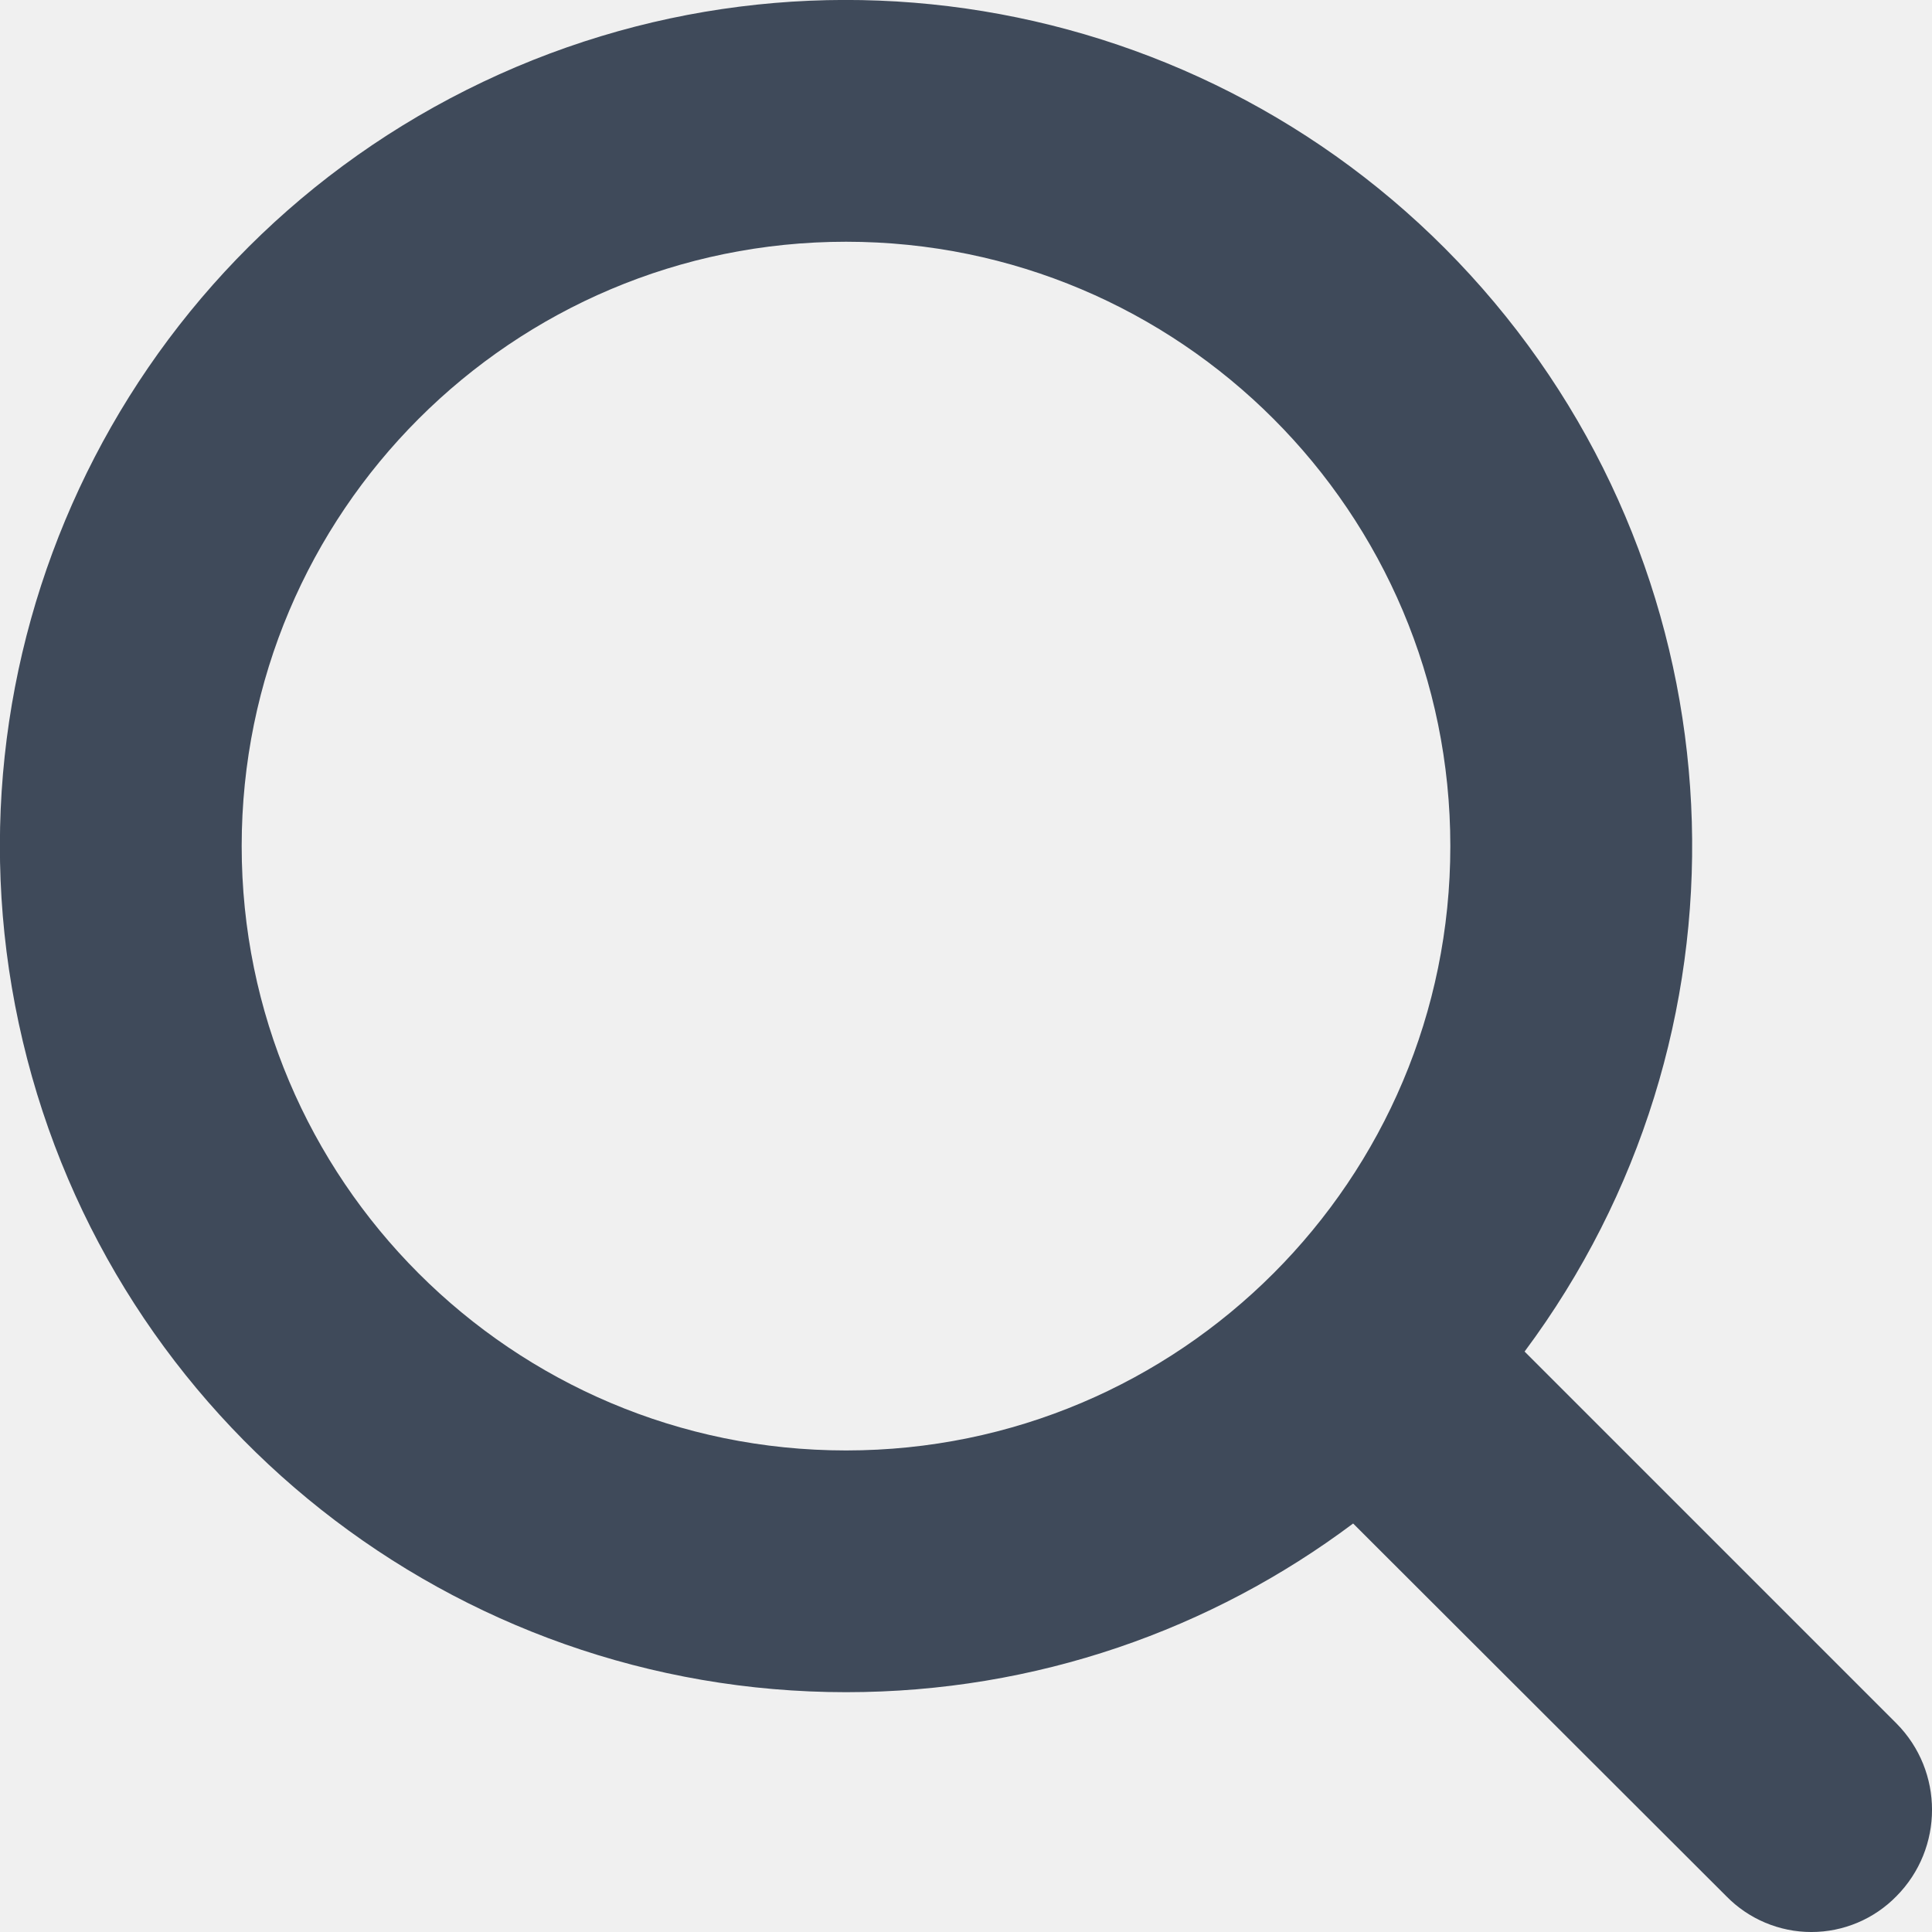
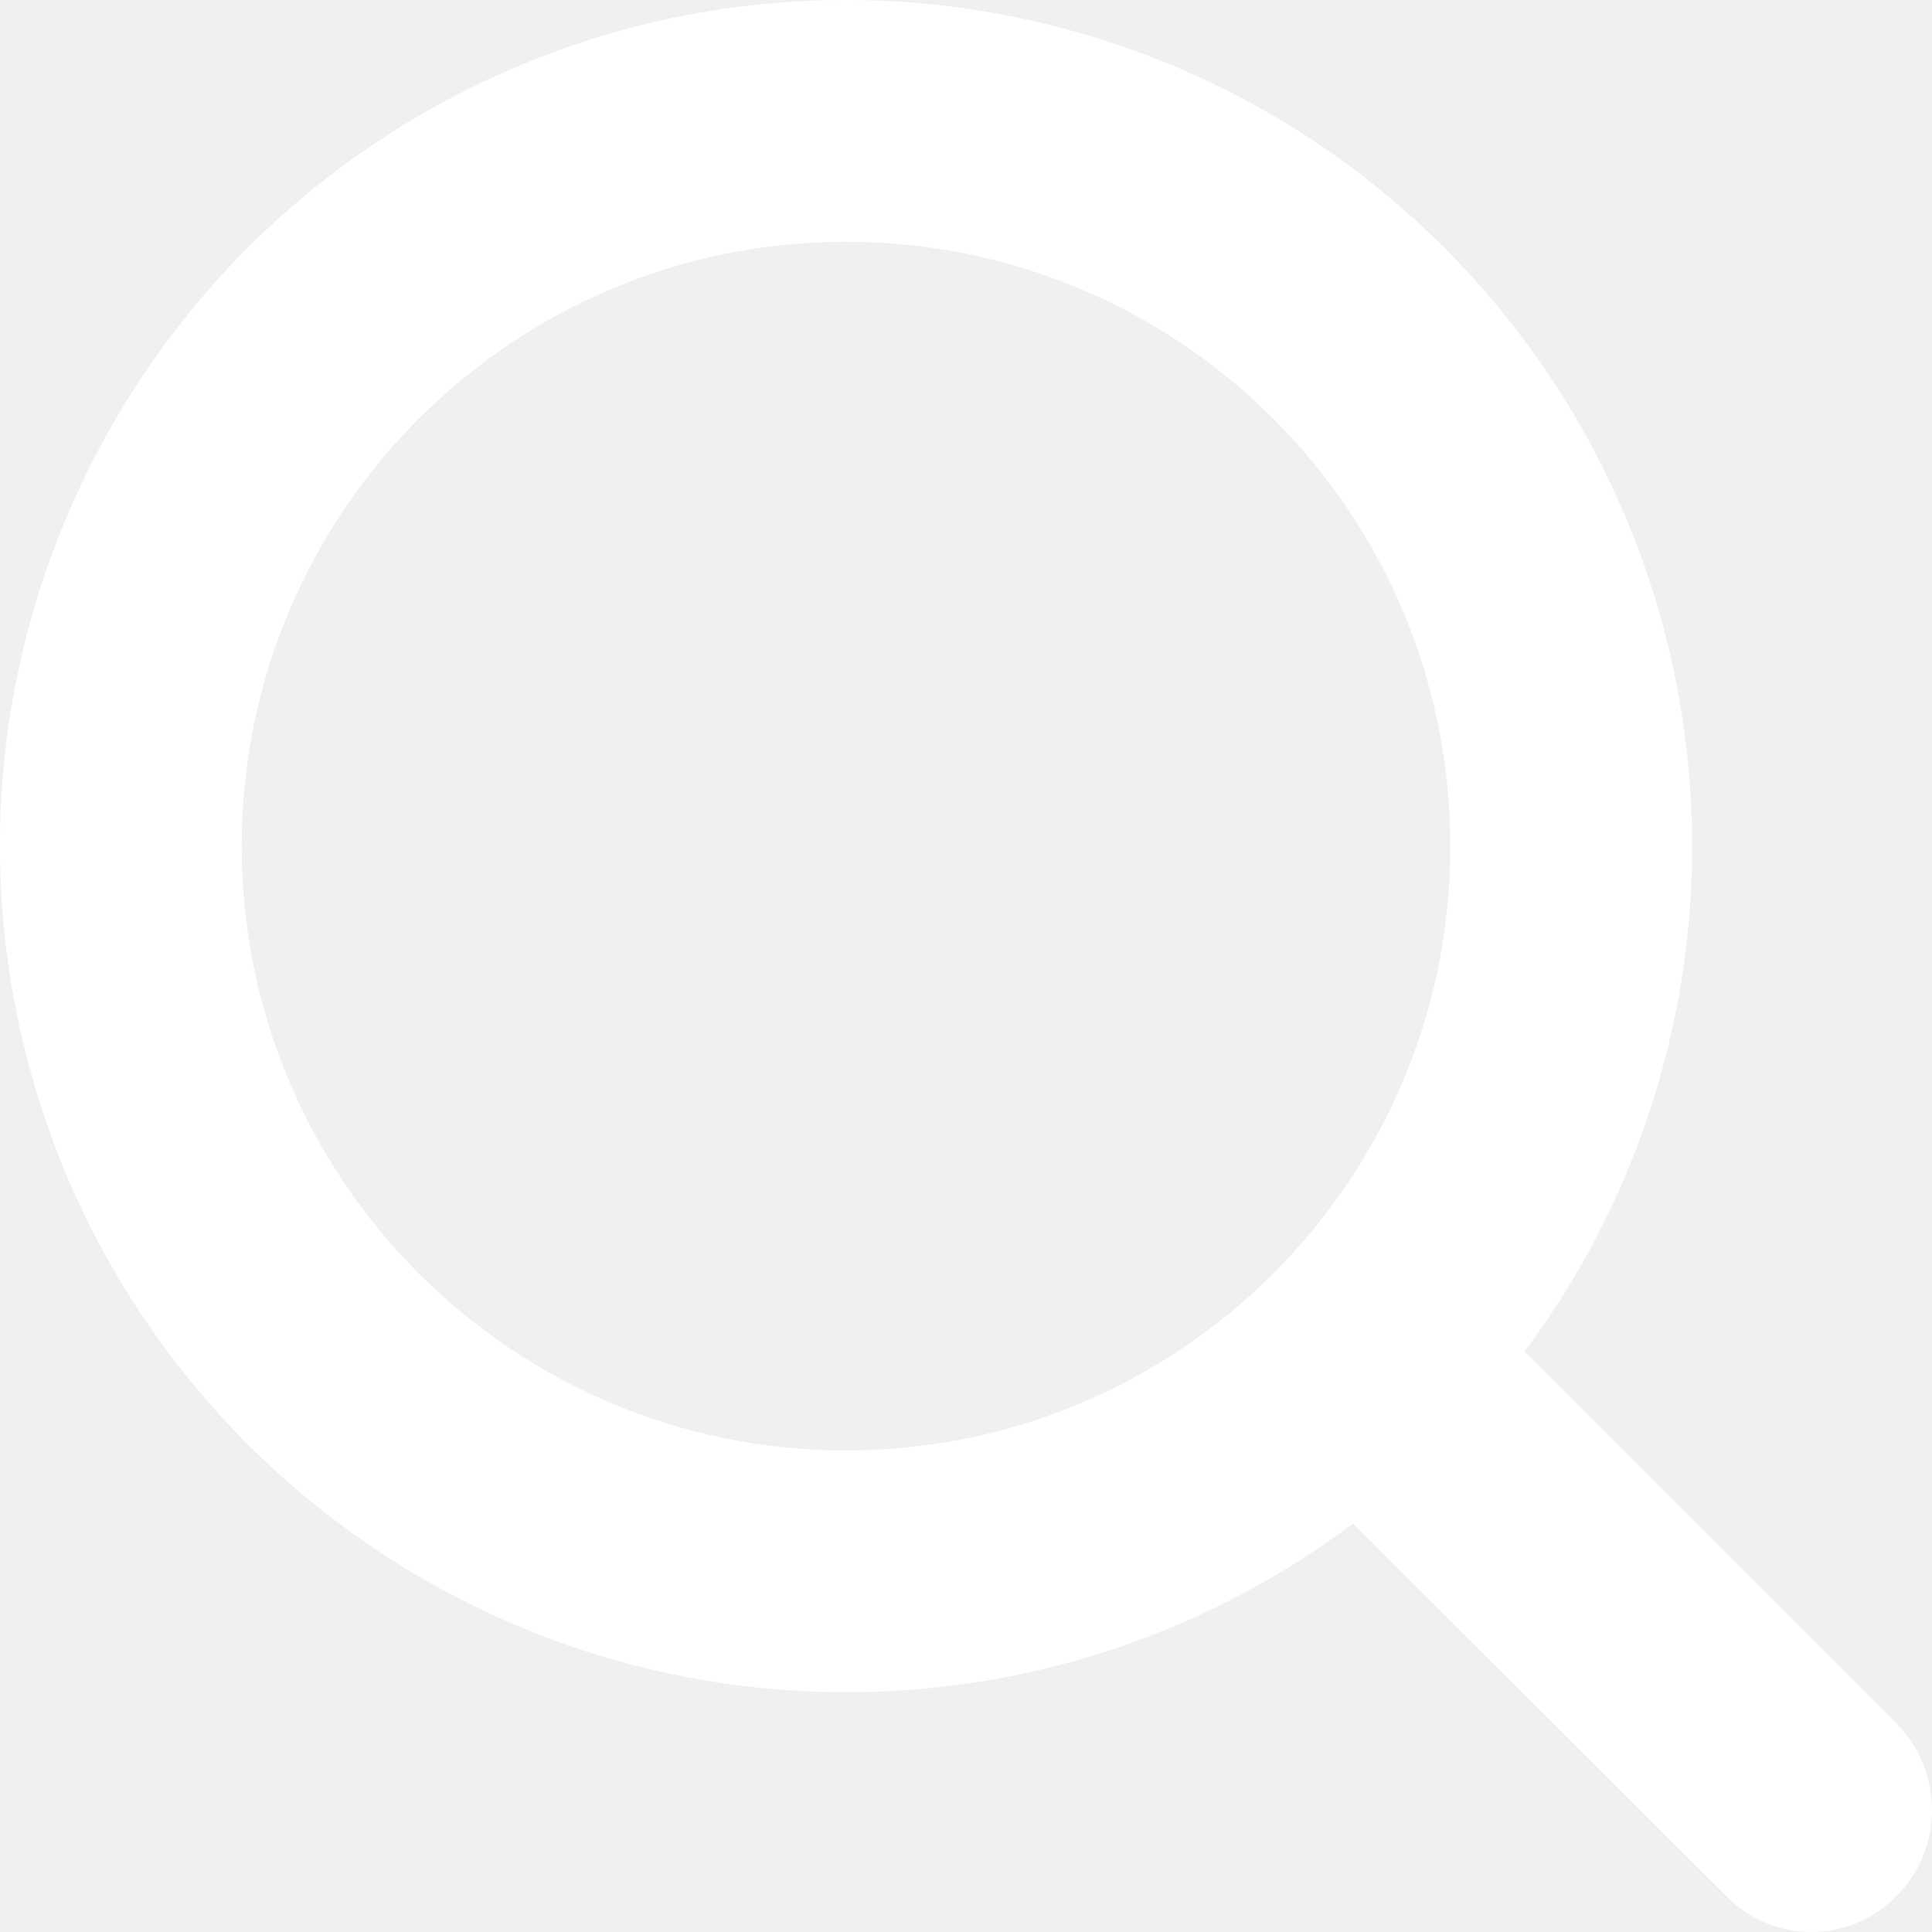
<svg xmlns="http://www.w3.org/2000/svg" width="16" height="16" fill="none">
-   <path fill-rule="evenodd" clip-rule="evenodd" d="M11.206 12.617l3.09 3.086a.985.985 0 001.41 0 1.016 1.016 0 000-1.43l-3.08-3.08a7.007 7.007 0 10-5.619 2.821c1.575 0 3.029-.52 4.199-1.397zm-4.2-.605a5.004 5.004 0 11.001-10.01 5.004 5.004 0 015.004 5.005 5.004 5.004 0 01-5.003 5.005h-.002z" fill="#3F4A5A" />
+   <path fill-rule="evenodd" clip-rule="evenodd" d="M11.206 12.617l3.09 3.086a.985.985 0 001.41 0 1.016 1.016 0 000-1.43l-3.08-3.08a7.007 7.007 0 10-5.619 2.821c1.575 0 3.029-.52 4.199-1.397zm-4.2-.605a5.004 5.004 0 11.001-10.01 5.004 5.004 0 015.004 5.005 5.004 5.004 0 01-5.003 5.005h-.002z" fill="#fff" />
</svg>
